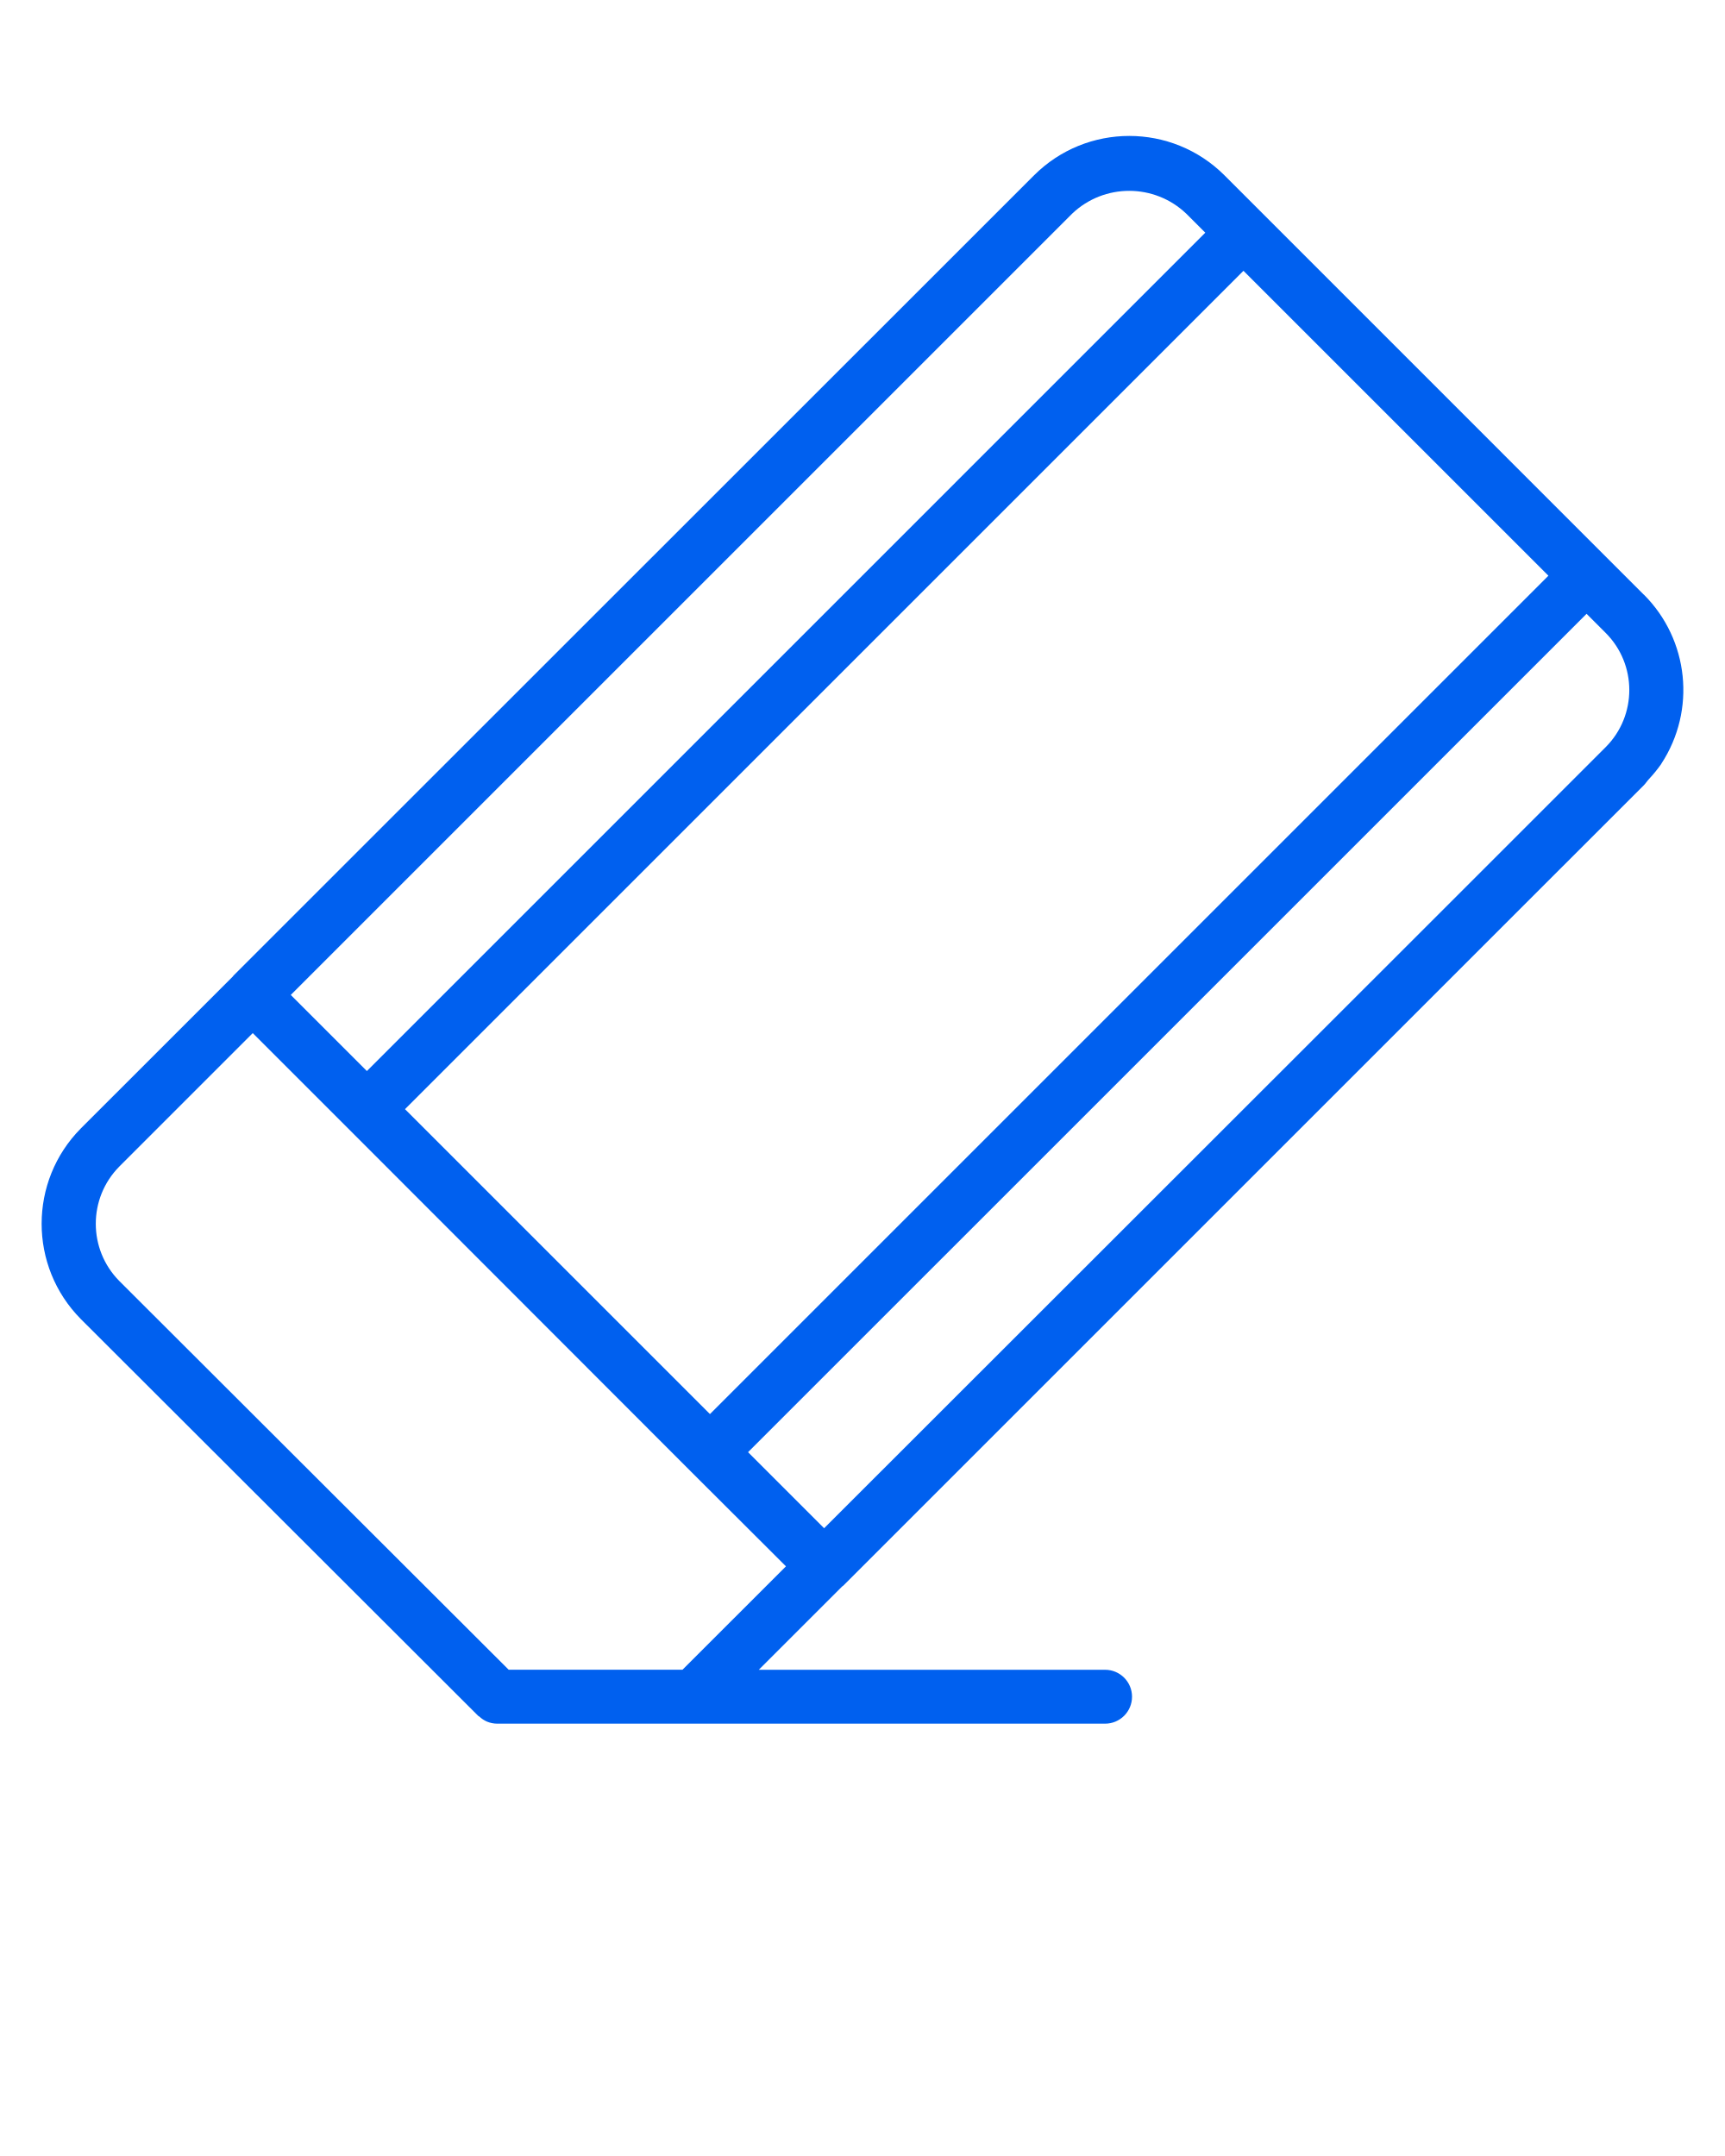
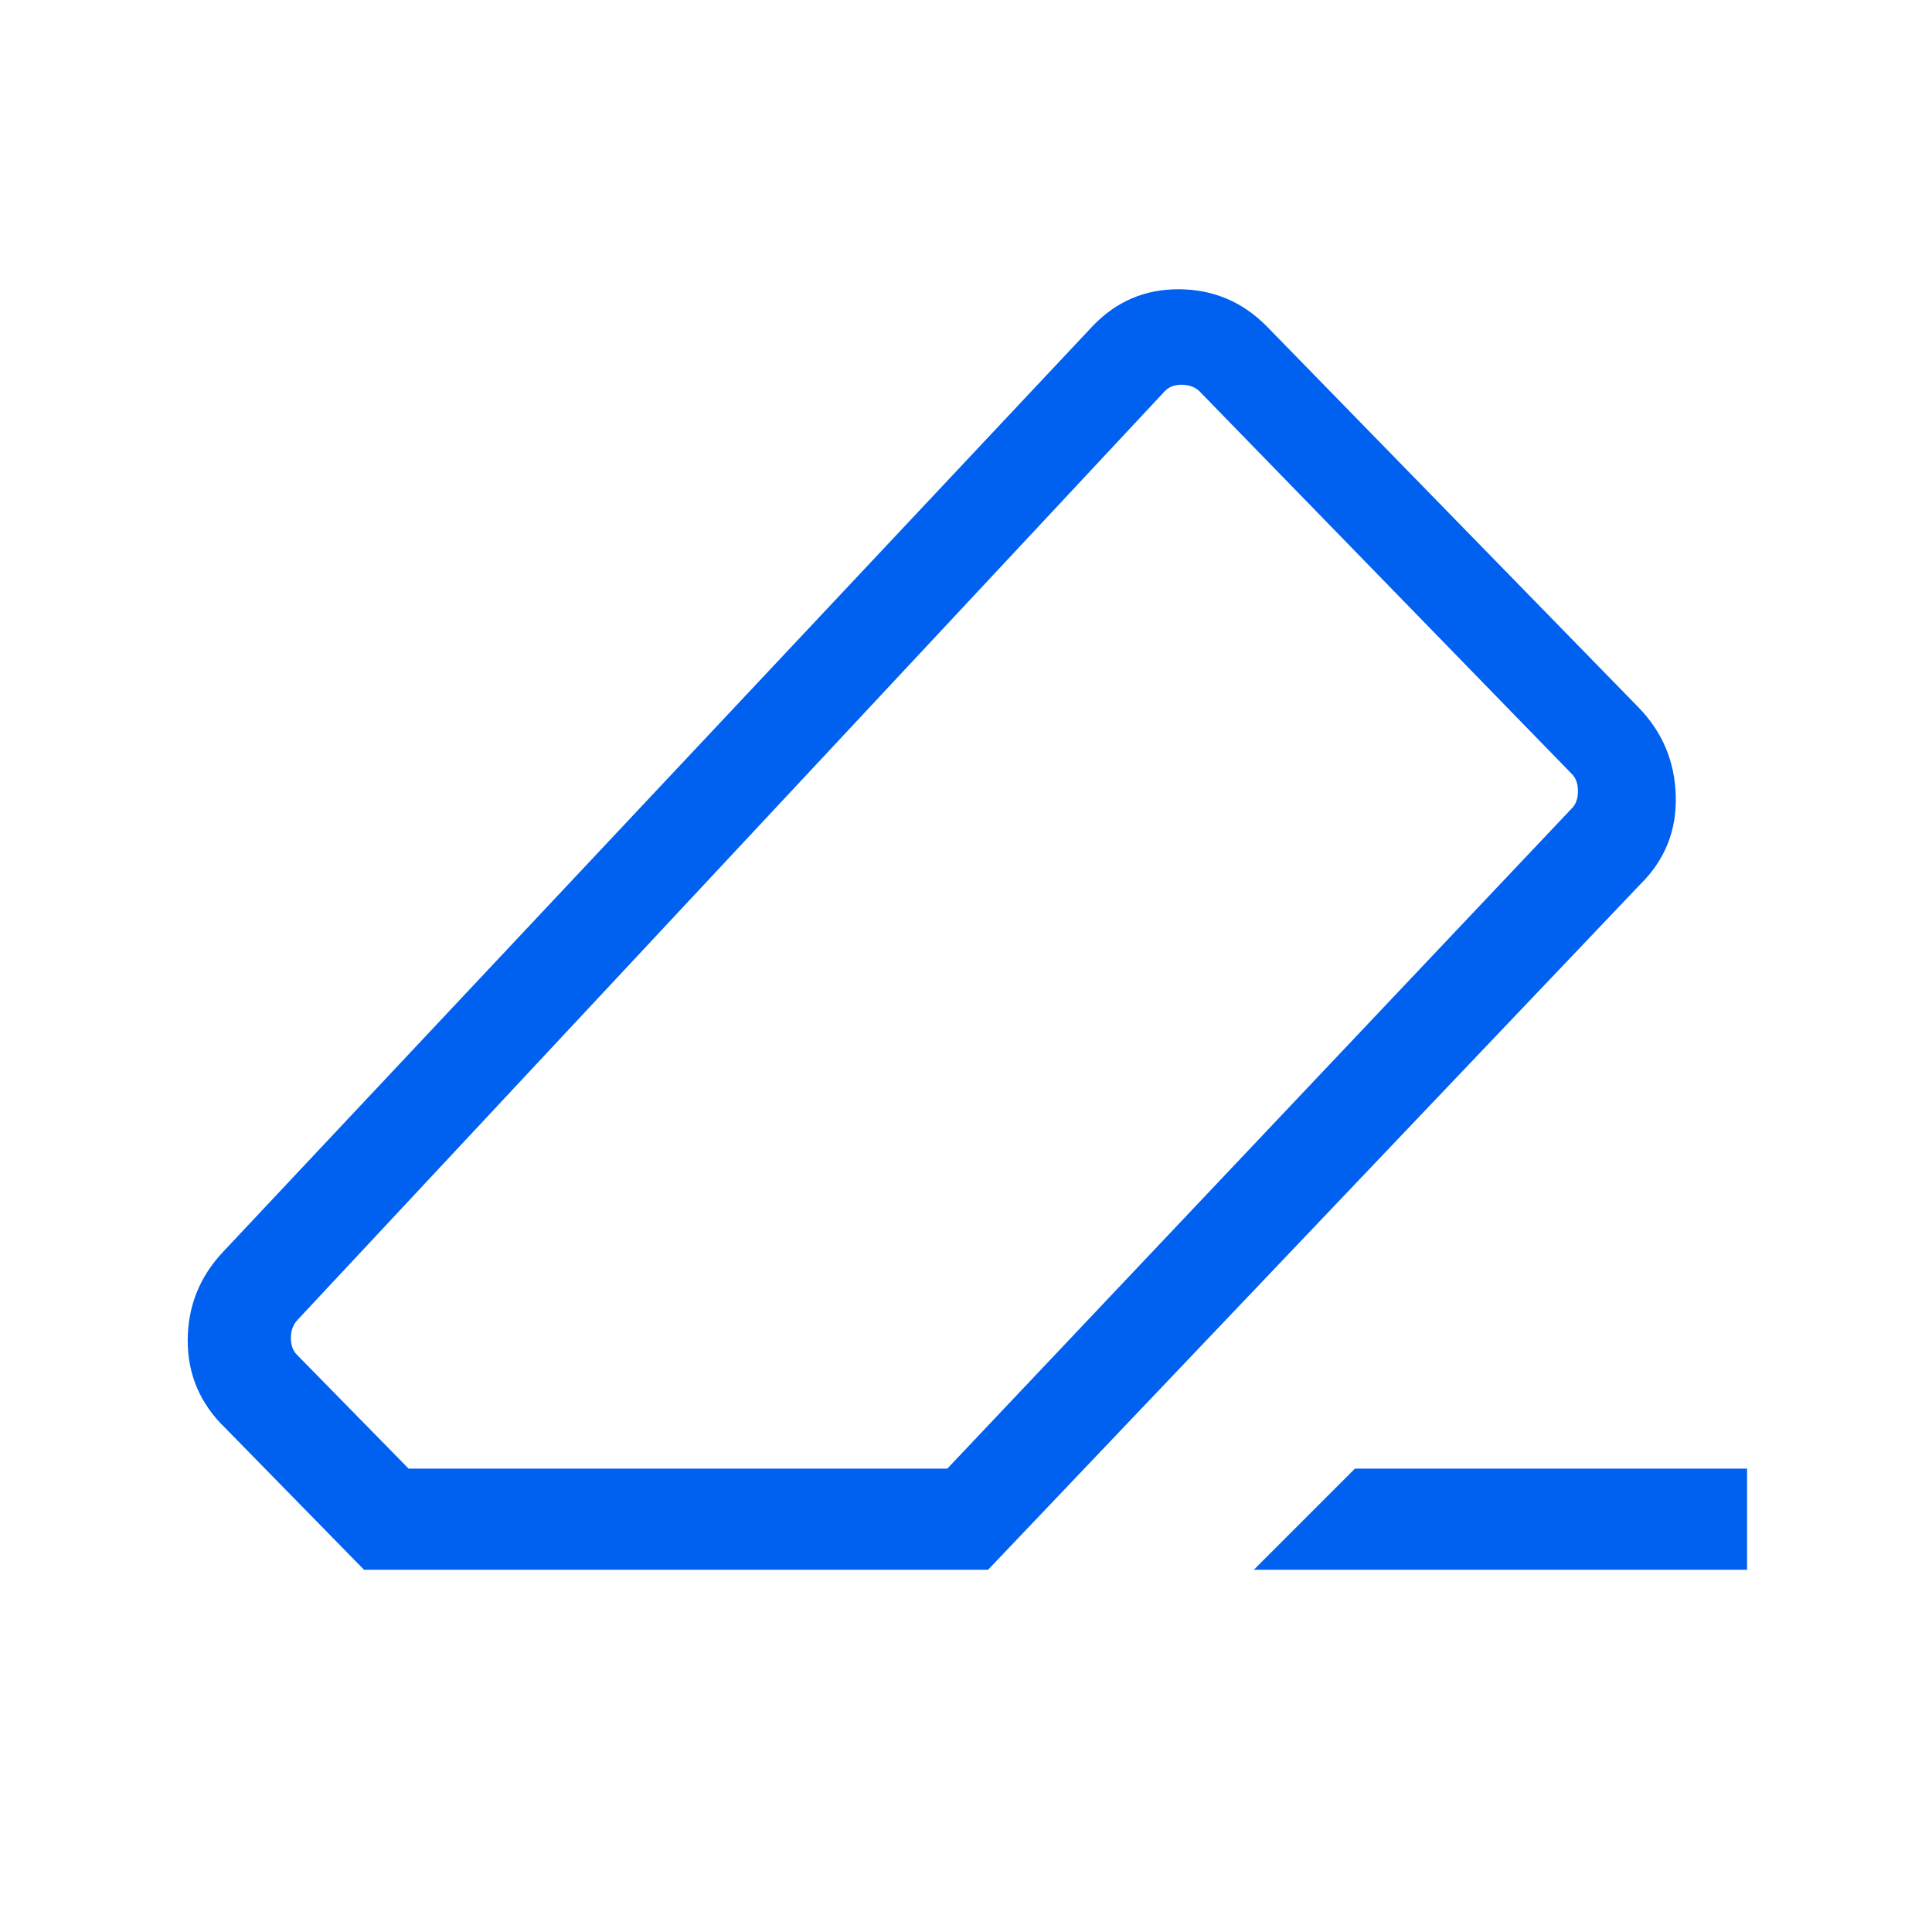
- <svg xmlns="http://www.w3.org/2000/svg" data-name="Layer 1" viewBox="0 0 32 40" x="0px" y="0px">
-   <path fill="#0060EF" d="M30.494,11.033l-.706-.706h0L23.423,3.961l-.707-.707a2.5,2.5,0,0,0-3.535,0L4.331,18.1s-.006.01-.01.015L1.5,20.935a2.514,2.514,0,0,0,0,3.538l7.37,7.36c.007.007.016.009.023.015a.5.5,0,0,0,.139.092.5.5,0,0,0,.191.039H20.5a.5.5,0,0,0,0-1H14.076l1.548-1.547c.006-.006.014-.008.02-.014L27.88,17.182l2.612-2.611c.037-.037.063-.081.1-.12a2.519,2.519,0,0,0,.221-.271l.008-.014a2.5,2.5,0,0,0-.325-3.133ZM23.067,5.024l5.657,5.657L13.17,26.235,7.513,20.578Zm-3.18-1.058a1.535,1.535,0,0,1,2.121,0l.351.351L6.806,19.871,5.394,18.459ZM12.661,30.978H9.436L2.214,23.767a1.51,1.51,0,0,1,0-2.125l2.475-2.475,1.764,1.764h0L12.816,27.3,14.58,29.06ZM29.789,13.859l0,0L27.17,16.478,15.288,28.353l-1.411-1.411L29.432,11.388l.354.354A1.5,1.5,0,0,1,29.789,13.859Z" />
+ <svg xmlns="http://www.w3.org/2000/svg" fill="#0060EF" height="40" viewBox="0 -960 960 960" width="40">
+   <path d="M673.281-230.256h194.821v50.255H623.026l50.255-50.255Zm-492.409 50.255-68.871-70.358q-18.77-18.103-18.73-43.59.038-25.487 17.73-44.179l431.742-459.64q17.692-18.692 43.249-18.499 25.557.192 43.571 18.551L813.844-608.82q18.102 18.359 18.833 44.243.731 25.884-17.628 43.987L490.973-180.001H180.872Zm289.845-50.255 310.025-327.769q3.334-3.077 3.334-8.847 0-5.769-3.334-8.847L595.846-765.743q-3.334-3.077-8.783-3.077t-8.526 3.462L147.872-304.18q-3.334 3.462-3.334 9.039t3.334 8.654l55.153 56.231h267.692ZM480-480Z" />
</svg>
